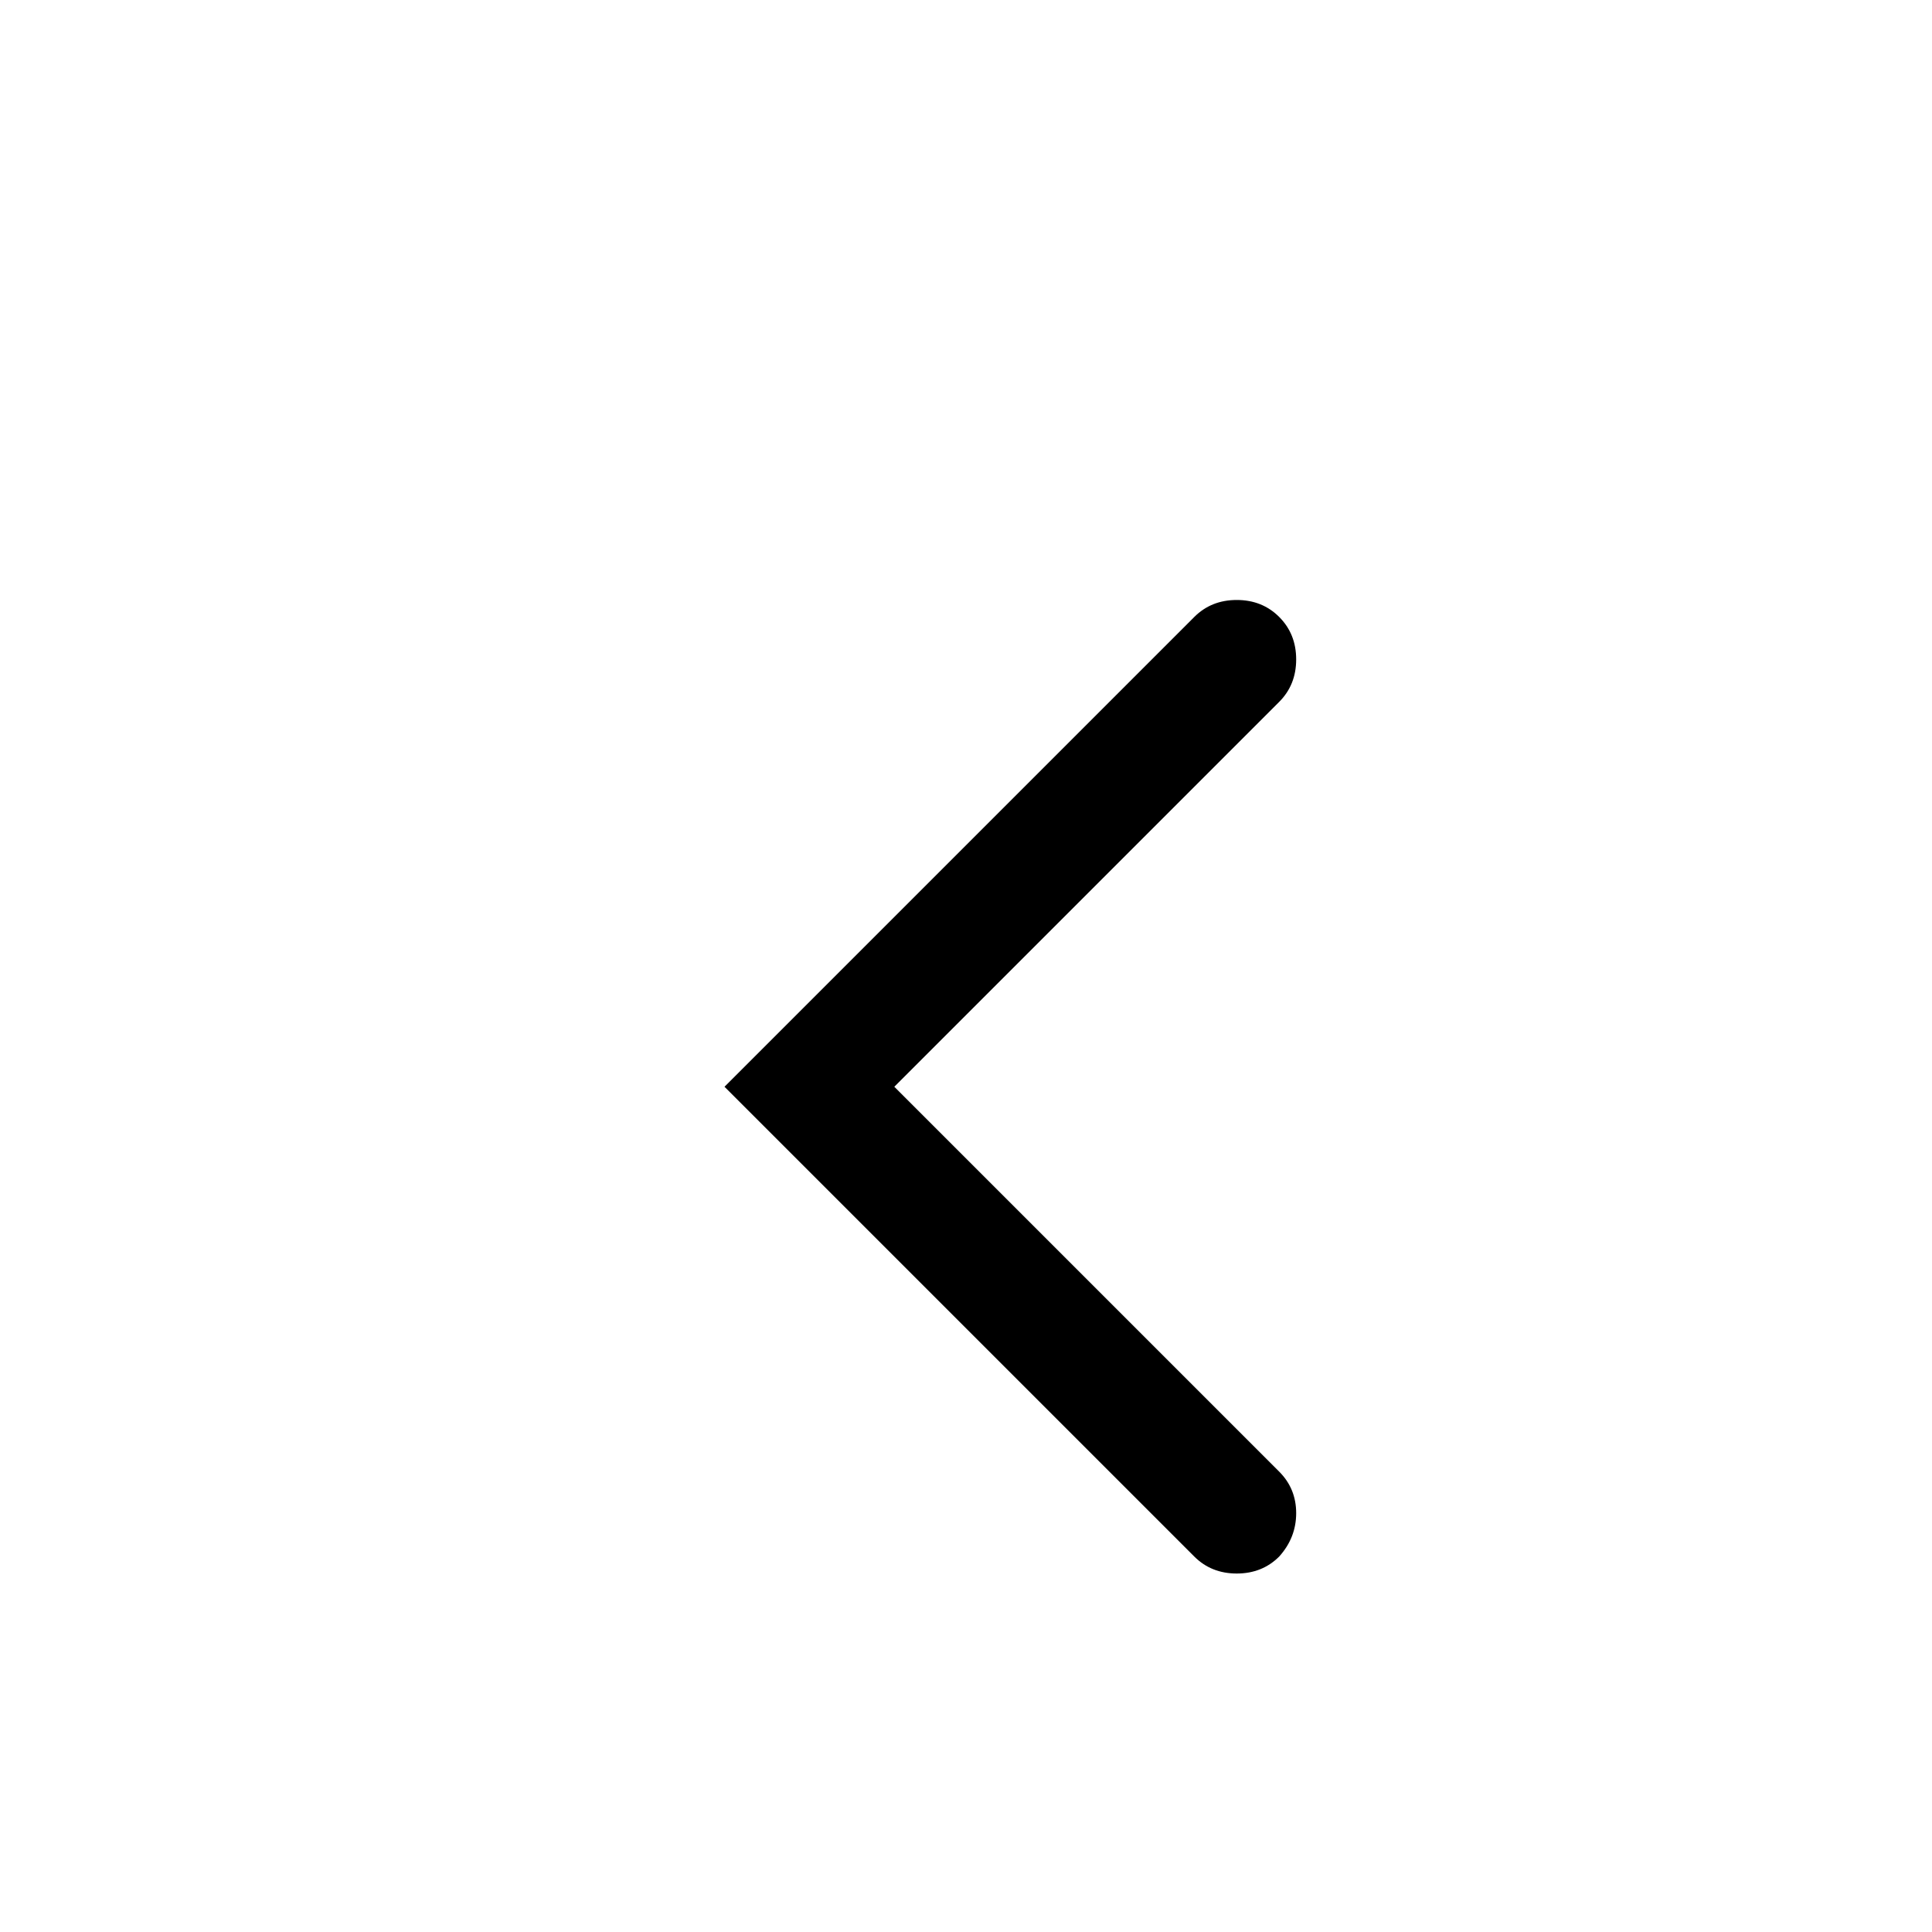
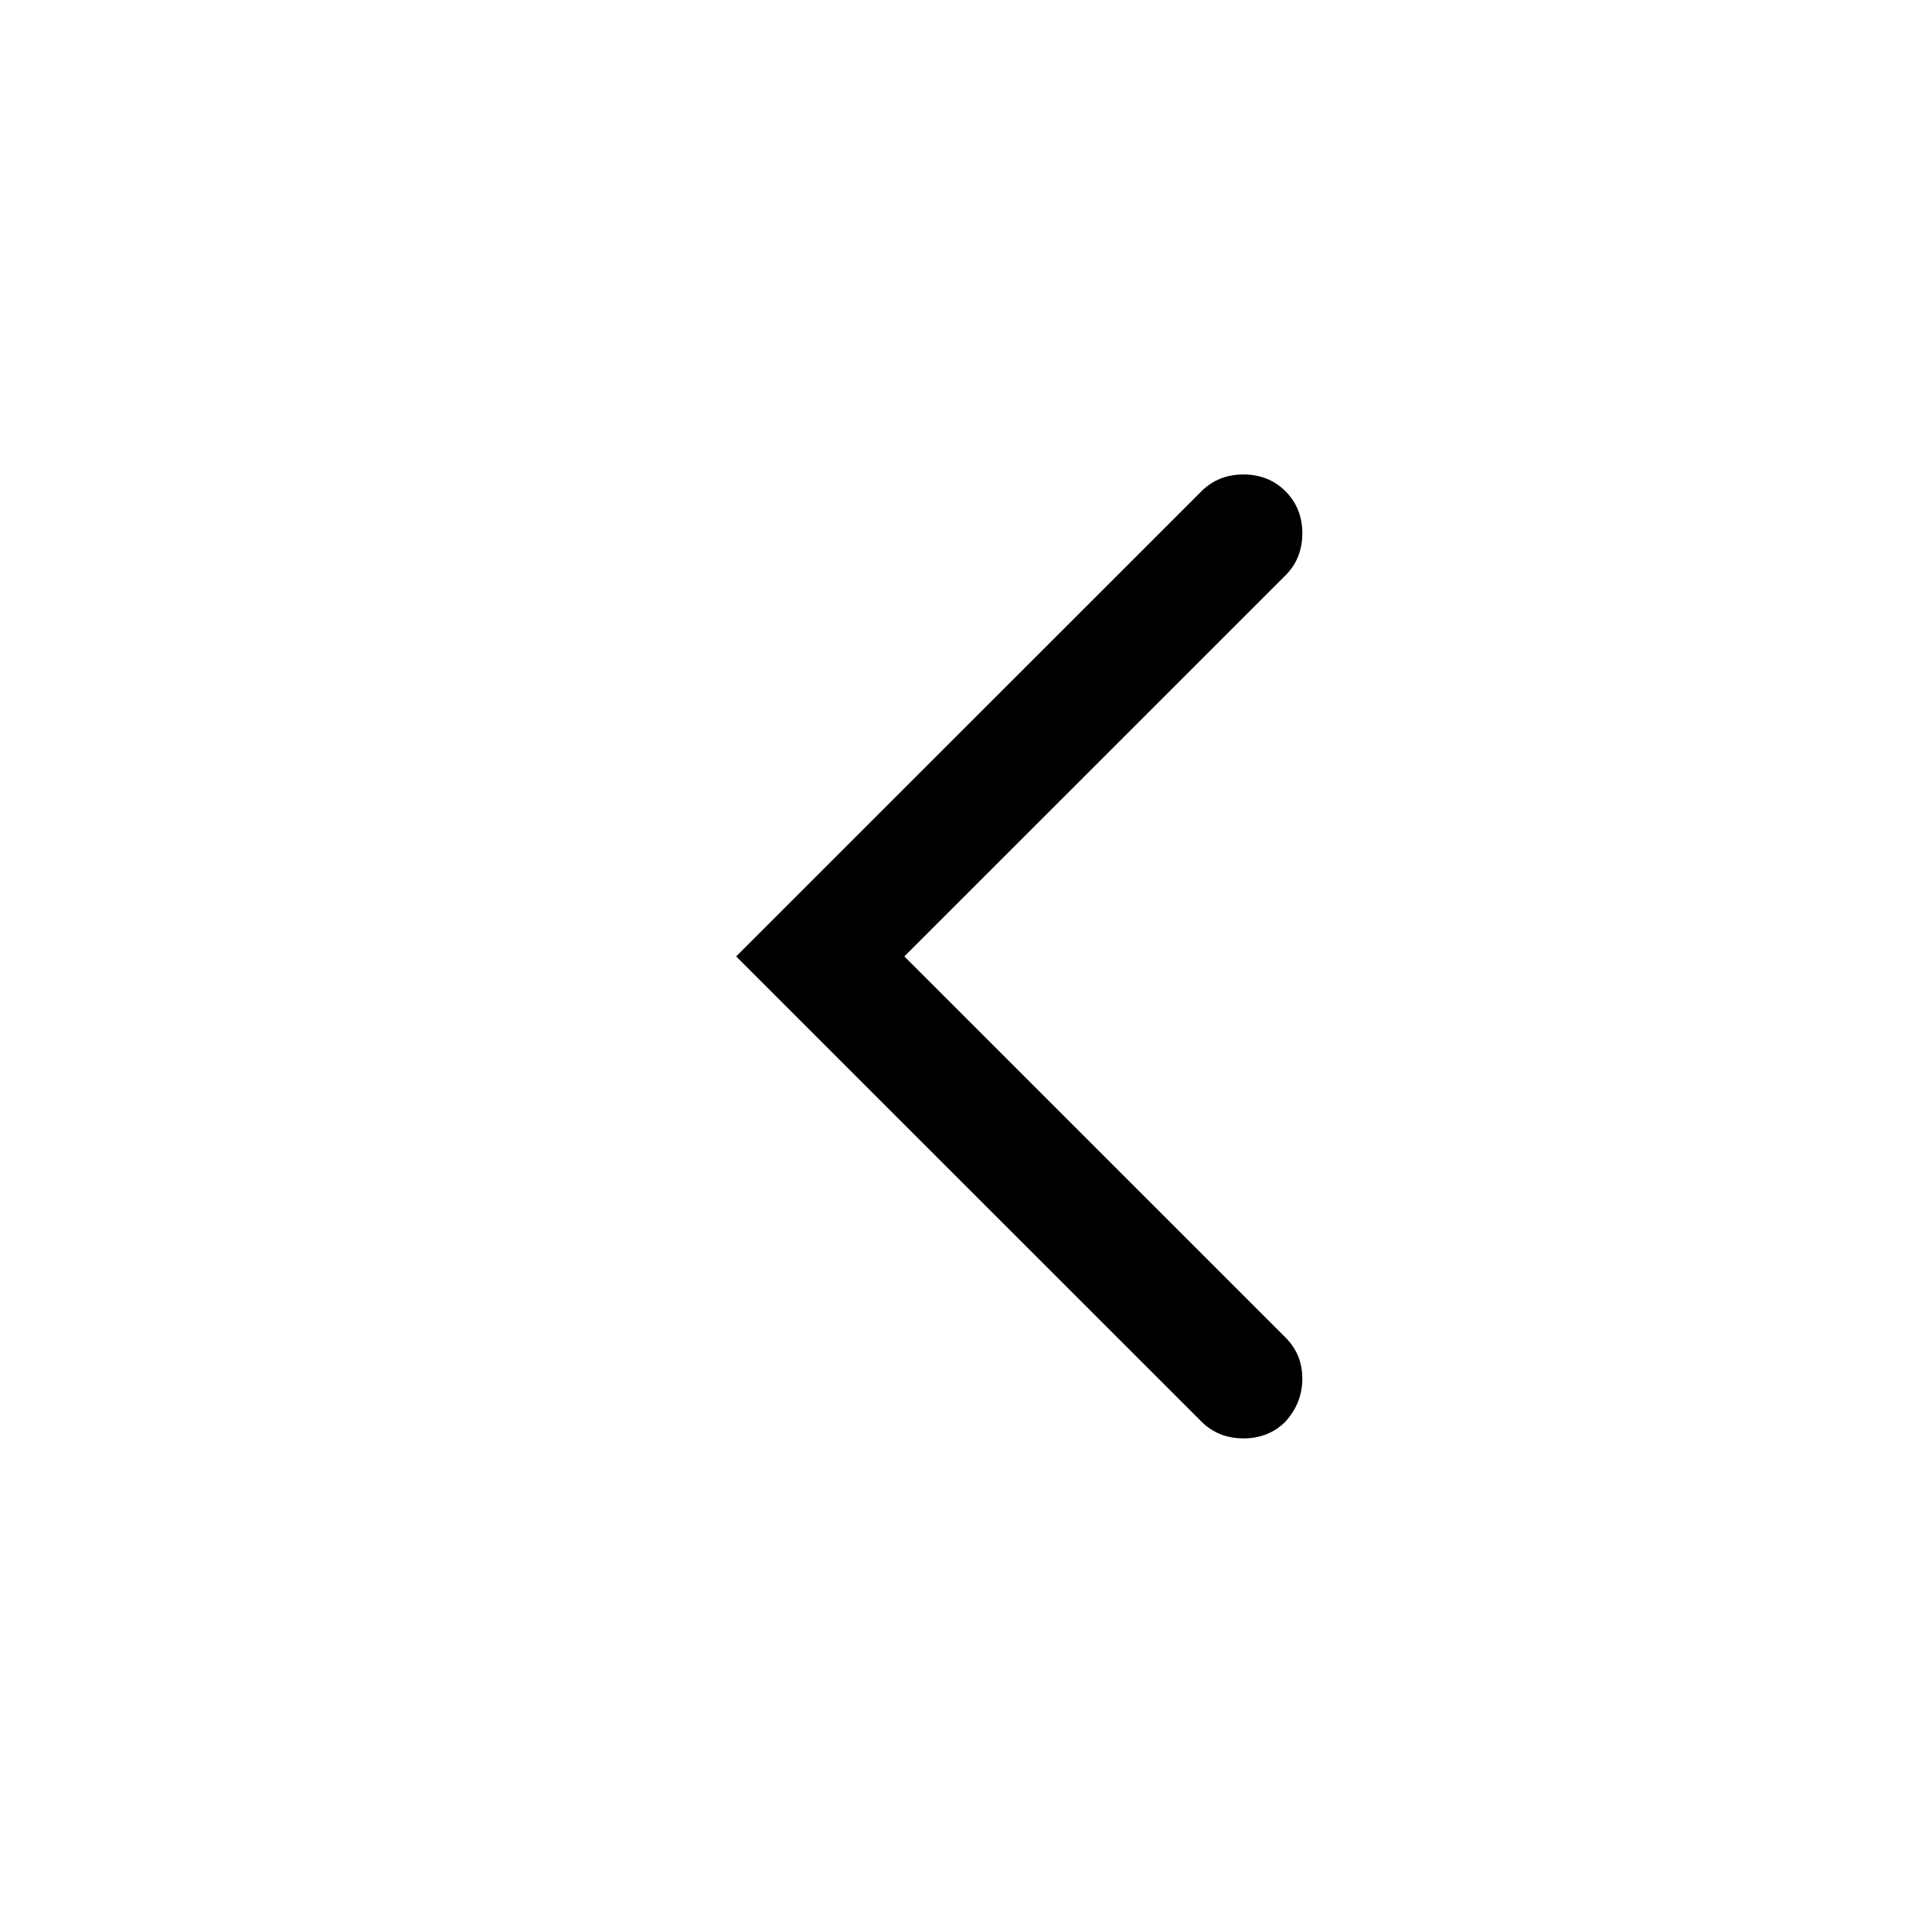
- <svg xmlns="http://www.w3.org/2000/svg" version="1.1" viewBox="0 -64 1024 1024">
+ <svg xmlns="http://www.w3.org/2000/svg" version="1.1" viewBox="-10 0 1034 1024">
  <g transform="matrix(1 0 0 -1 0 960)">
    <path fill="currentColor" d="M384 448l249 249q9 9 22.5 9t22.5 -9t9 -22.5t-9 -22.5l-204 -204l204 -204q9 -9 9 -22t-9 -23q-9 -9 -22.5 -9t-22.5 9l-249 249v0z" />
  </g>
</svg>
